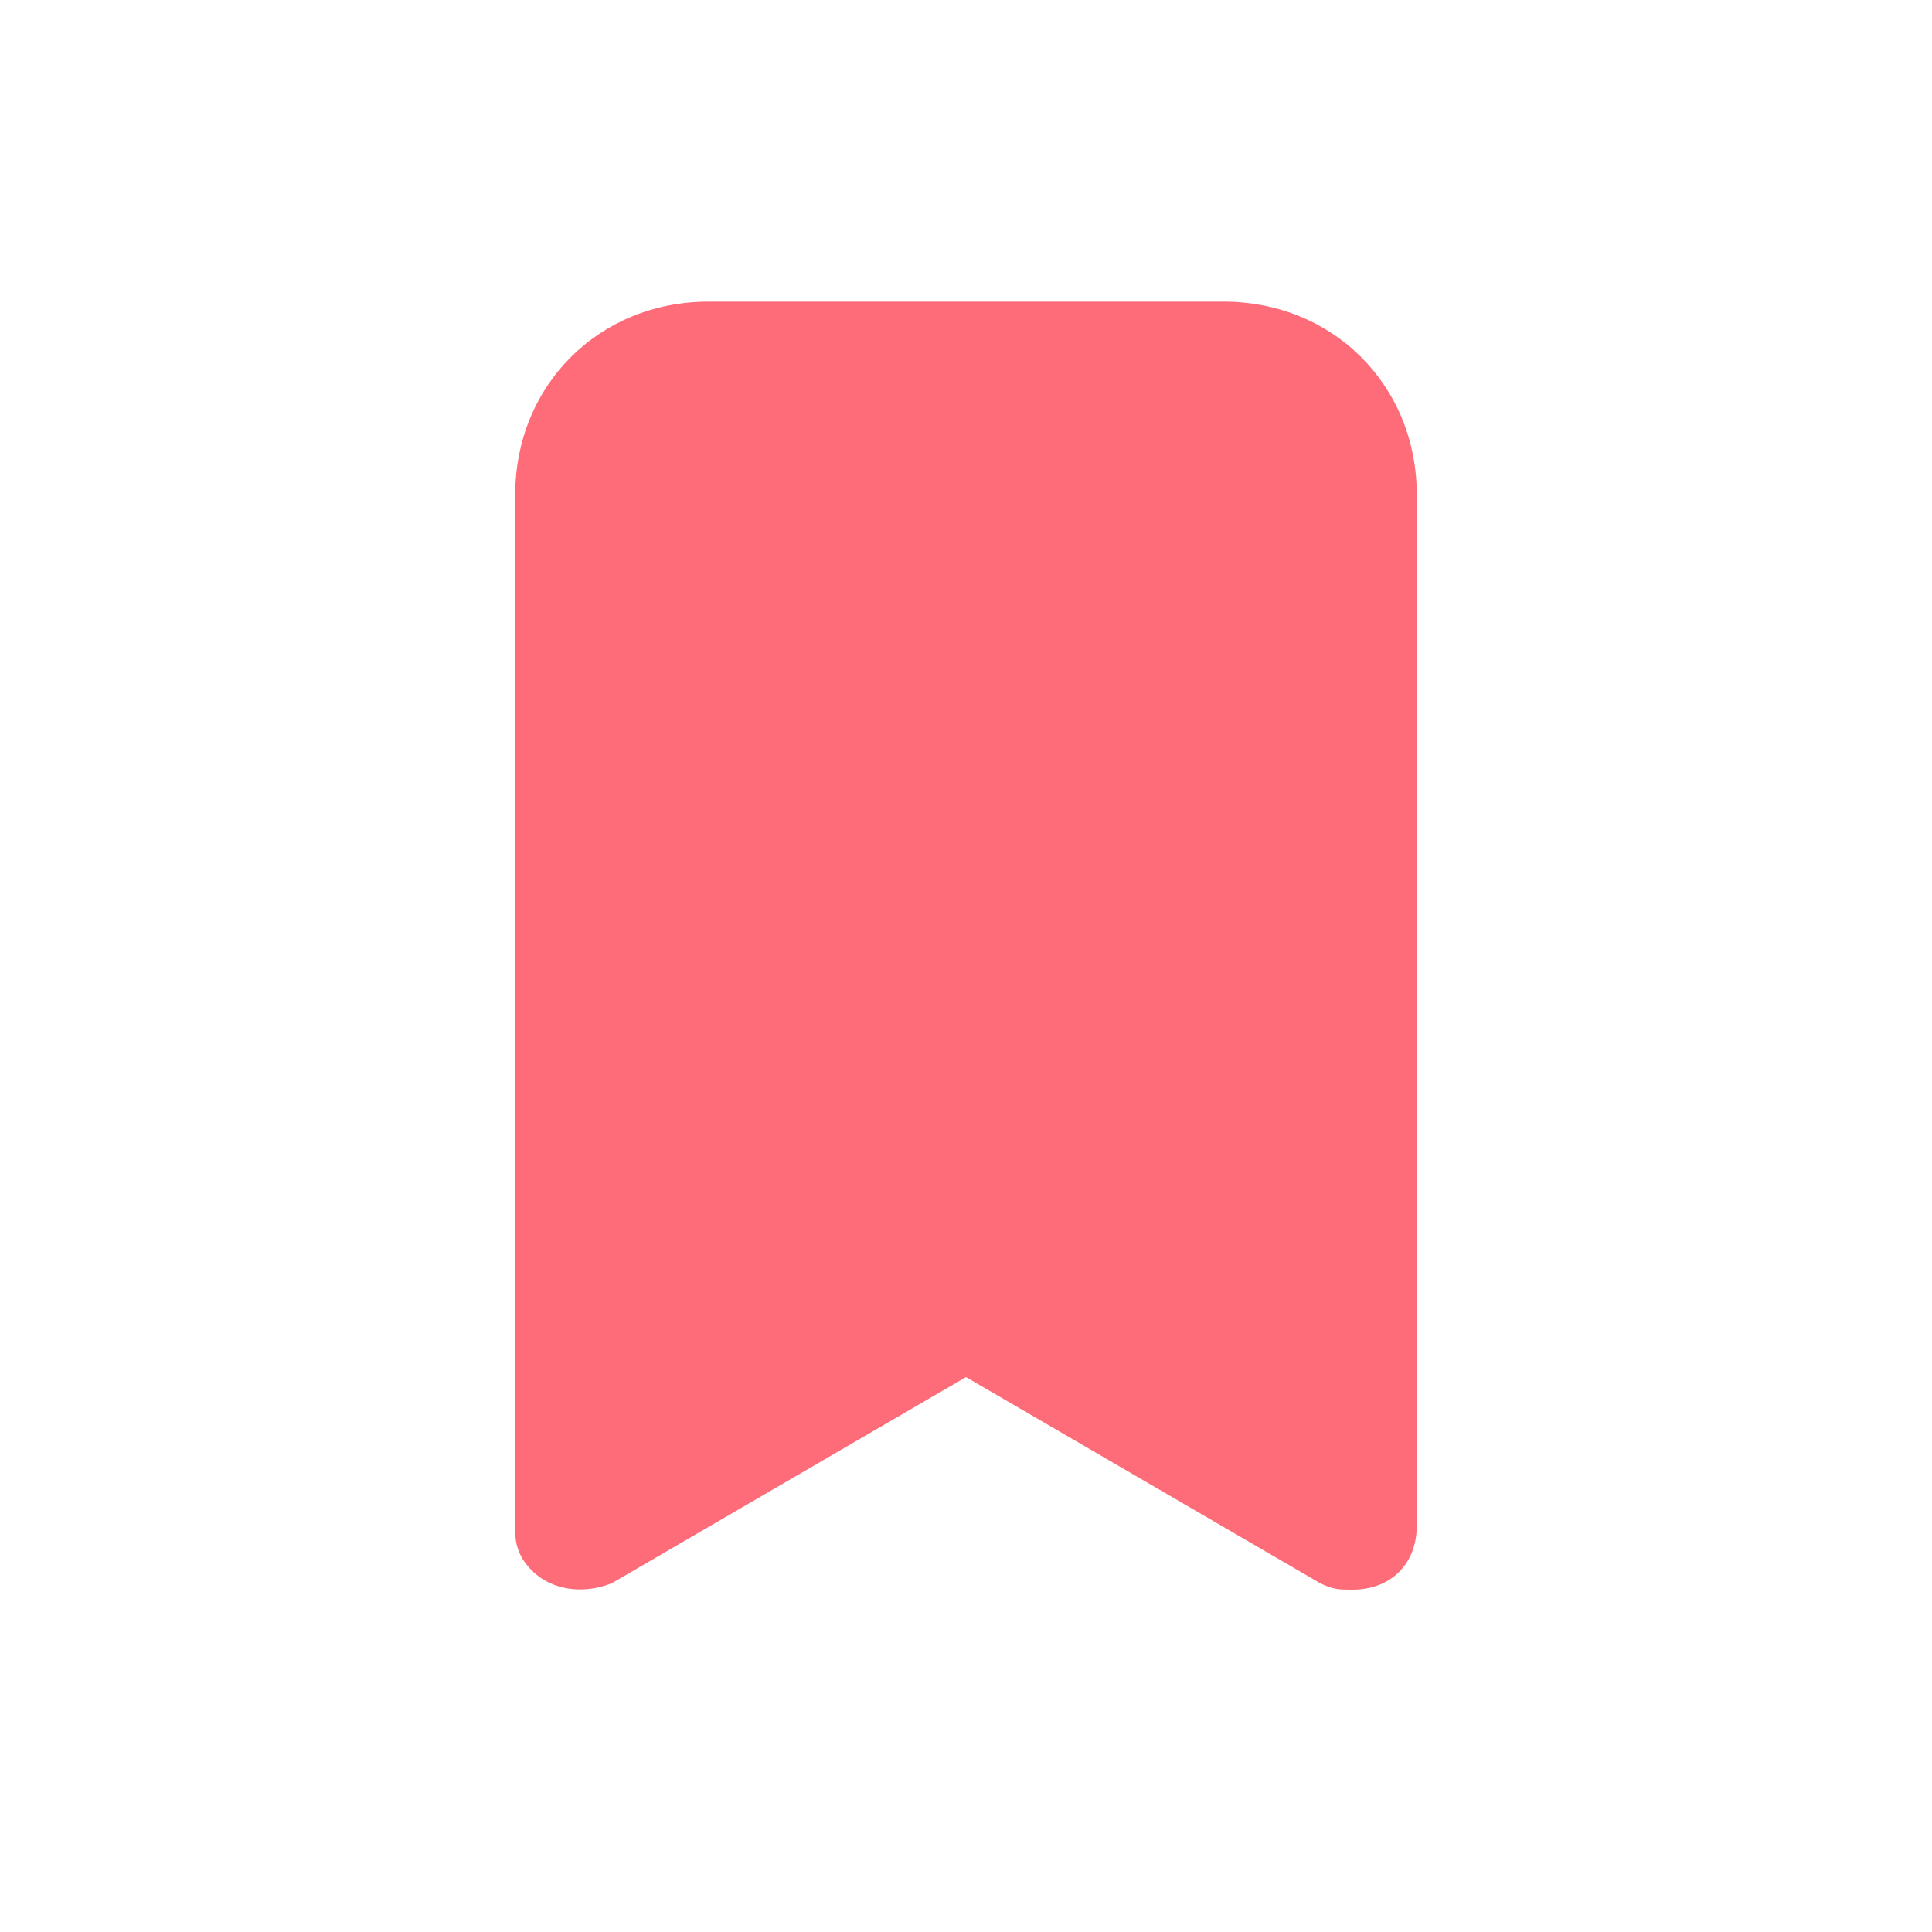
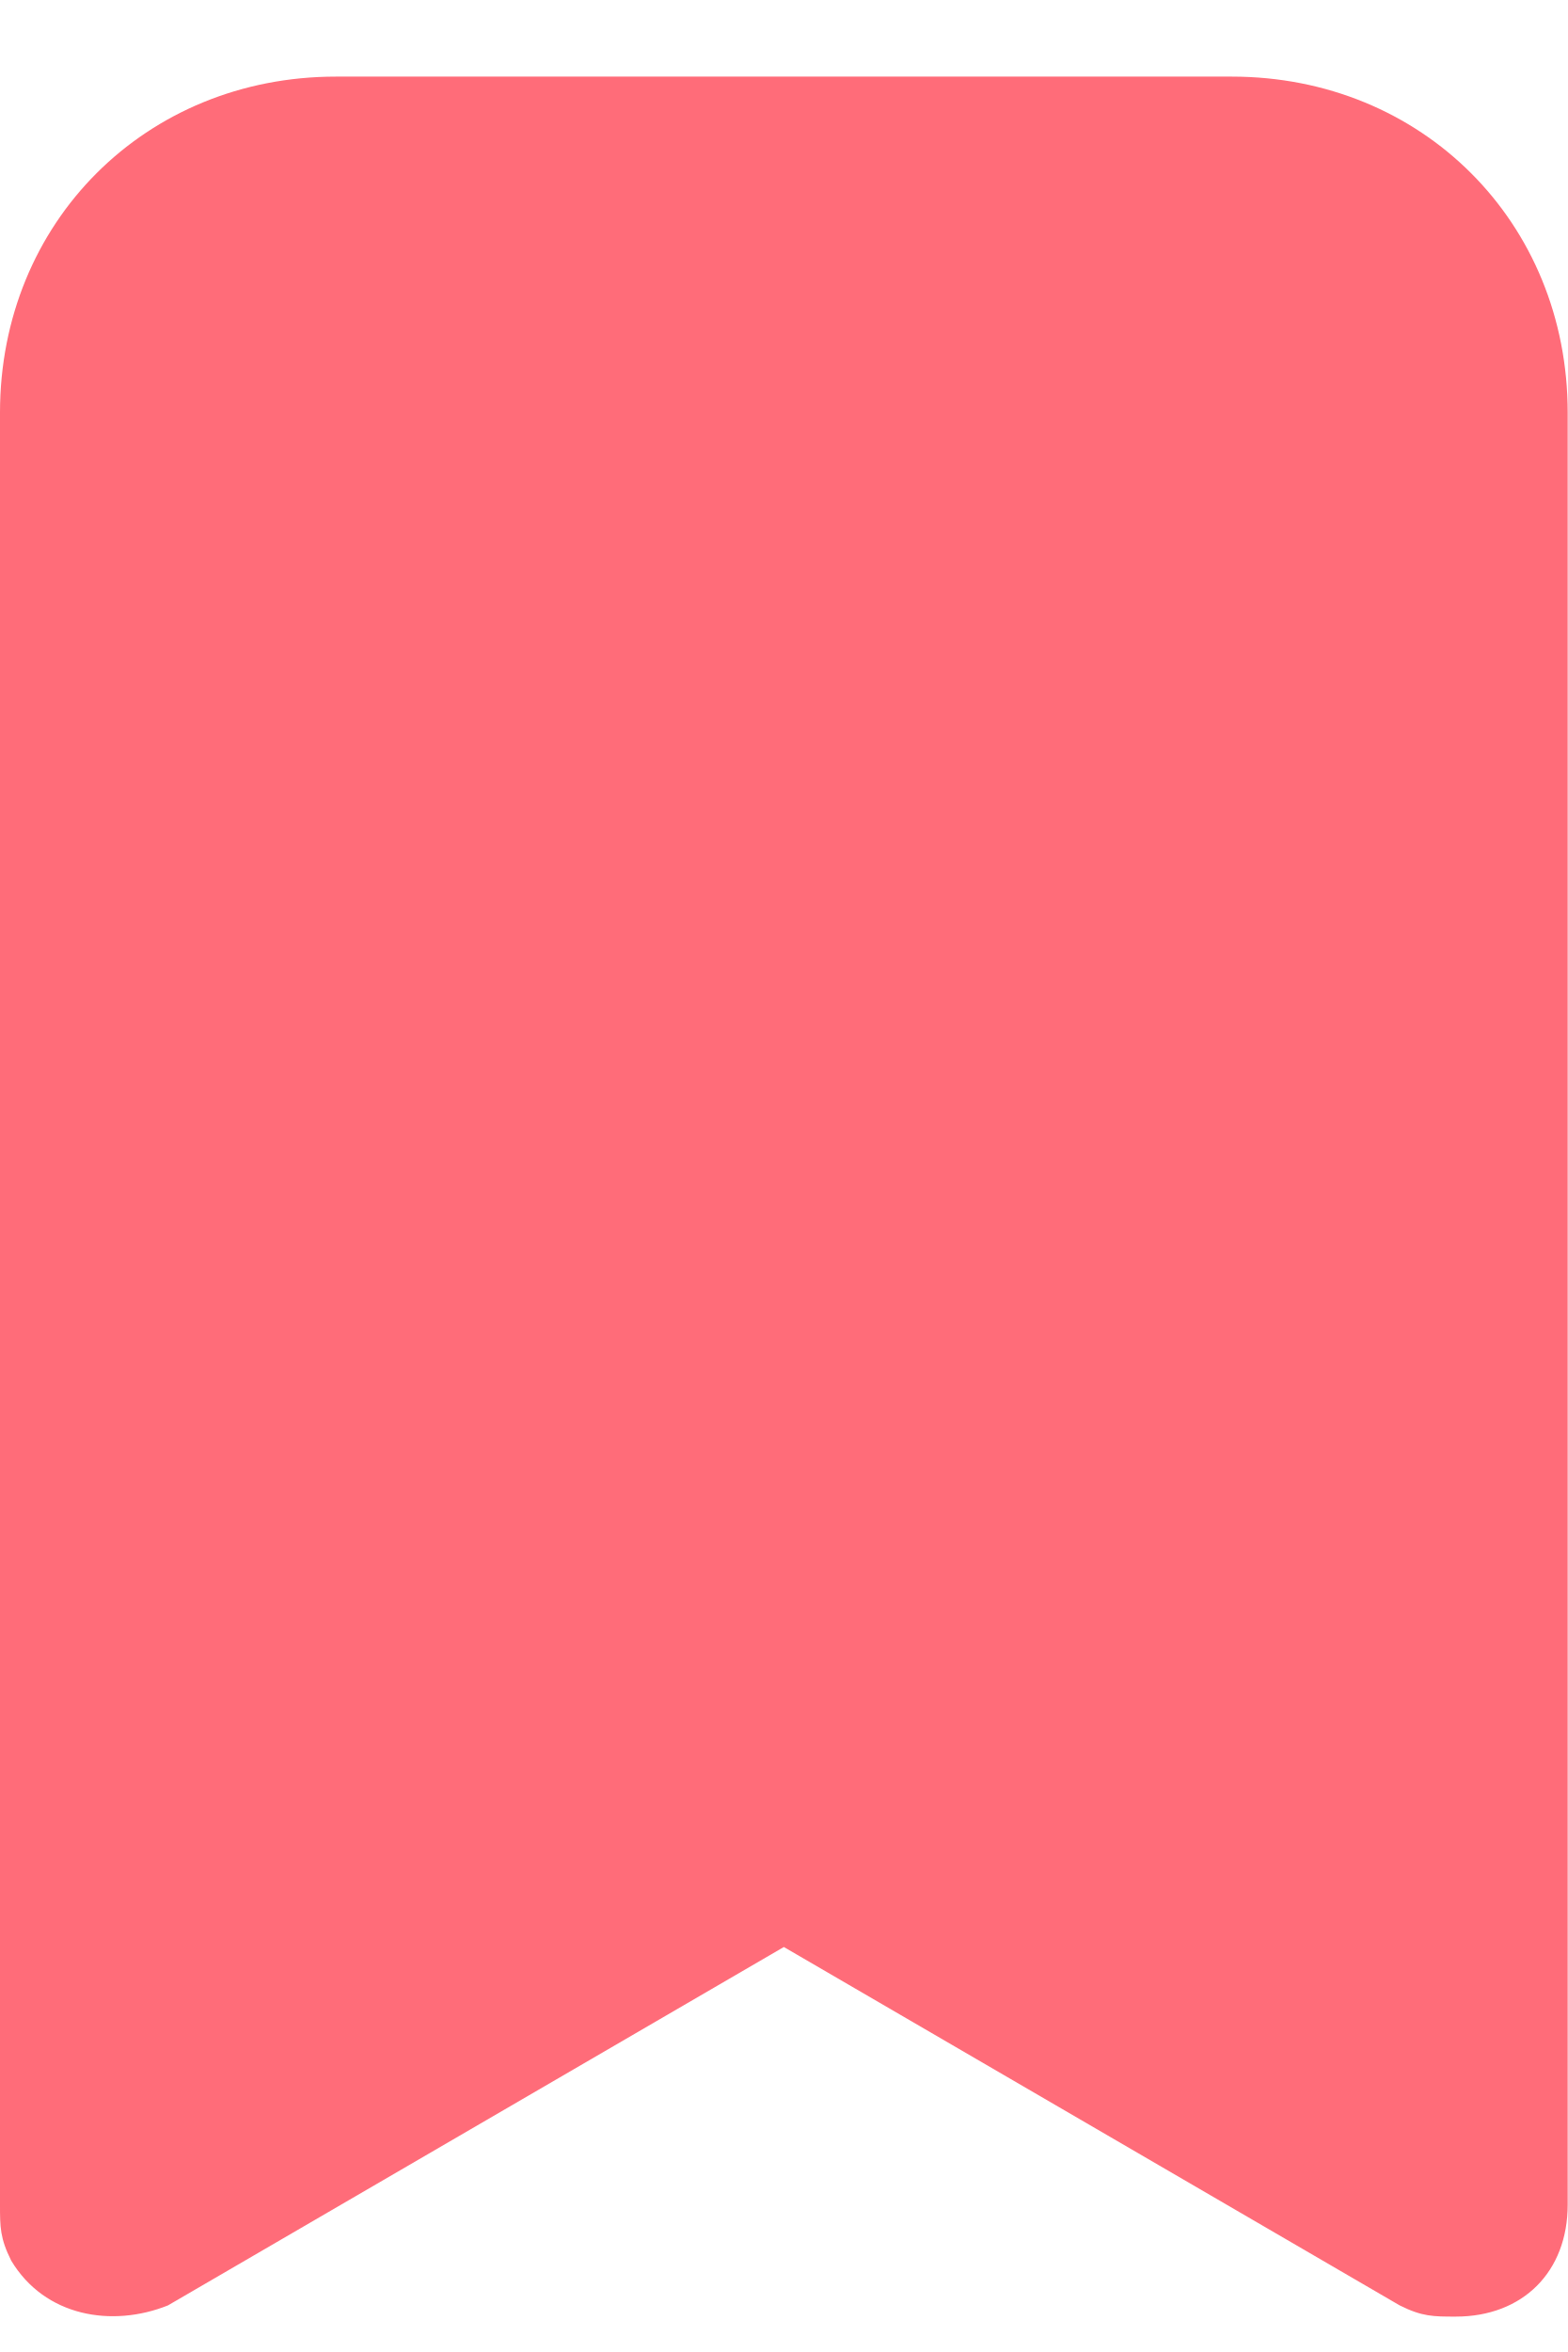
- <svg xmlns="http://www.w3.org/2000/svg" width="30" height="30" viewBox="0 0 30 30" fill="none">
-   <path d="M19 4.684H11C9.3 4.684 8 5.984 8 7.684V23.684C8 23.884 8 23.984 8.1 24.184C8.4 24.684 9 24.784 9.5 24.584L15 21.384L20.5 24.584C20.7 24.684 20.8 24.684 21 24.684C21.6 24.684 22 24.284 22 23.684V7.684C22 5.984 20.7 4.684 19 4.684Z" fill="#FF6C79" />
+ <svg xmlns="http://www.w3.org/2000/svg" width="14" height="21" viewBox="0 0 14 21" fill="none">
+   <path d="M11 0.684H3C1.3 0.684 0 1.984 0 3.684V19.684C0 19.884 -9.68575e-08 19.984 0.1 20.184C0.4 20.684 1 20.784 1.5 20.584L7 17.384L12.5 20.584C12.7 20.684 12.8 20.684 13 20.684C13.6 20.684 14 20.284 14 19.684V3.684C14 1.984 12.7 0.684 11 0.684Z" fill="#FF6C79" />
</svg>
